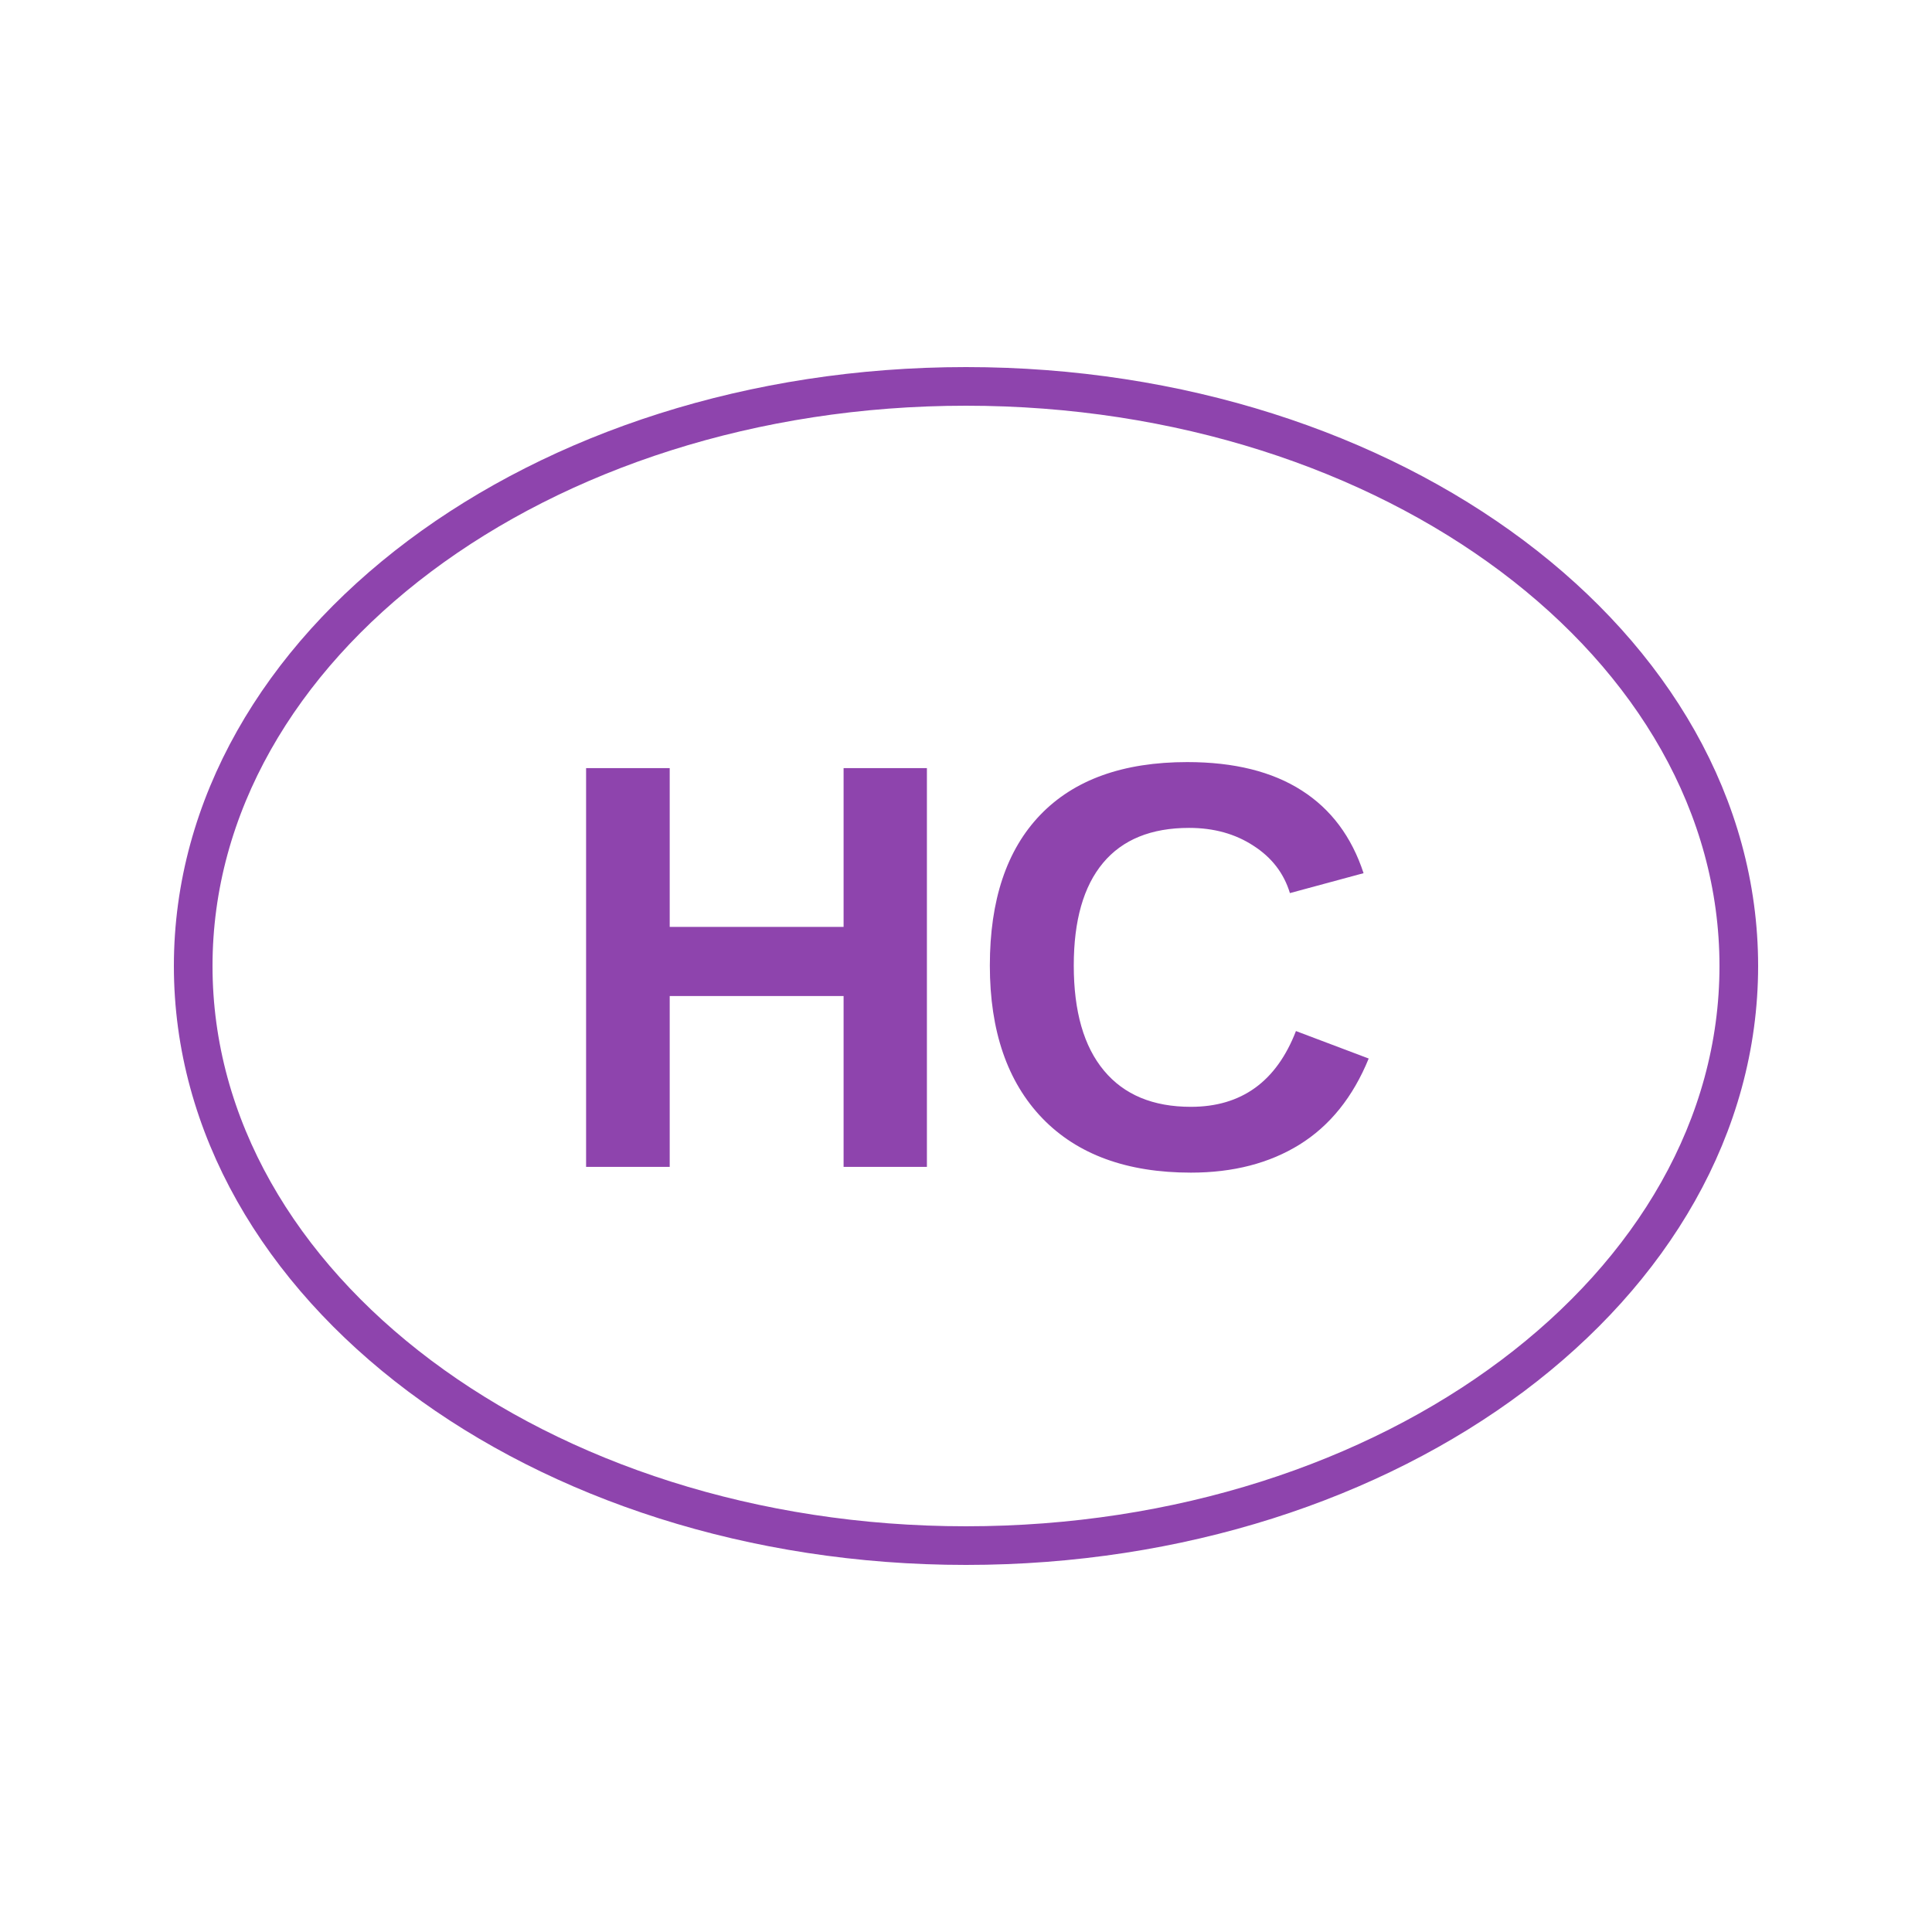
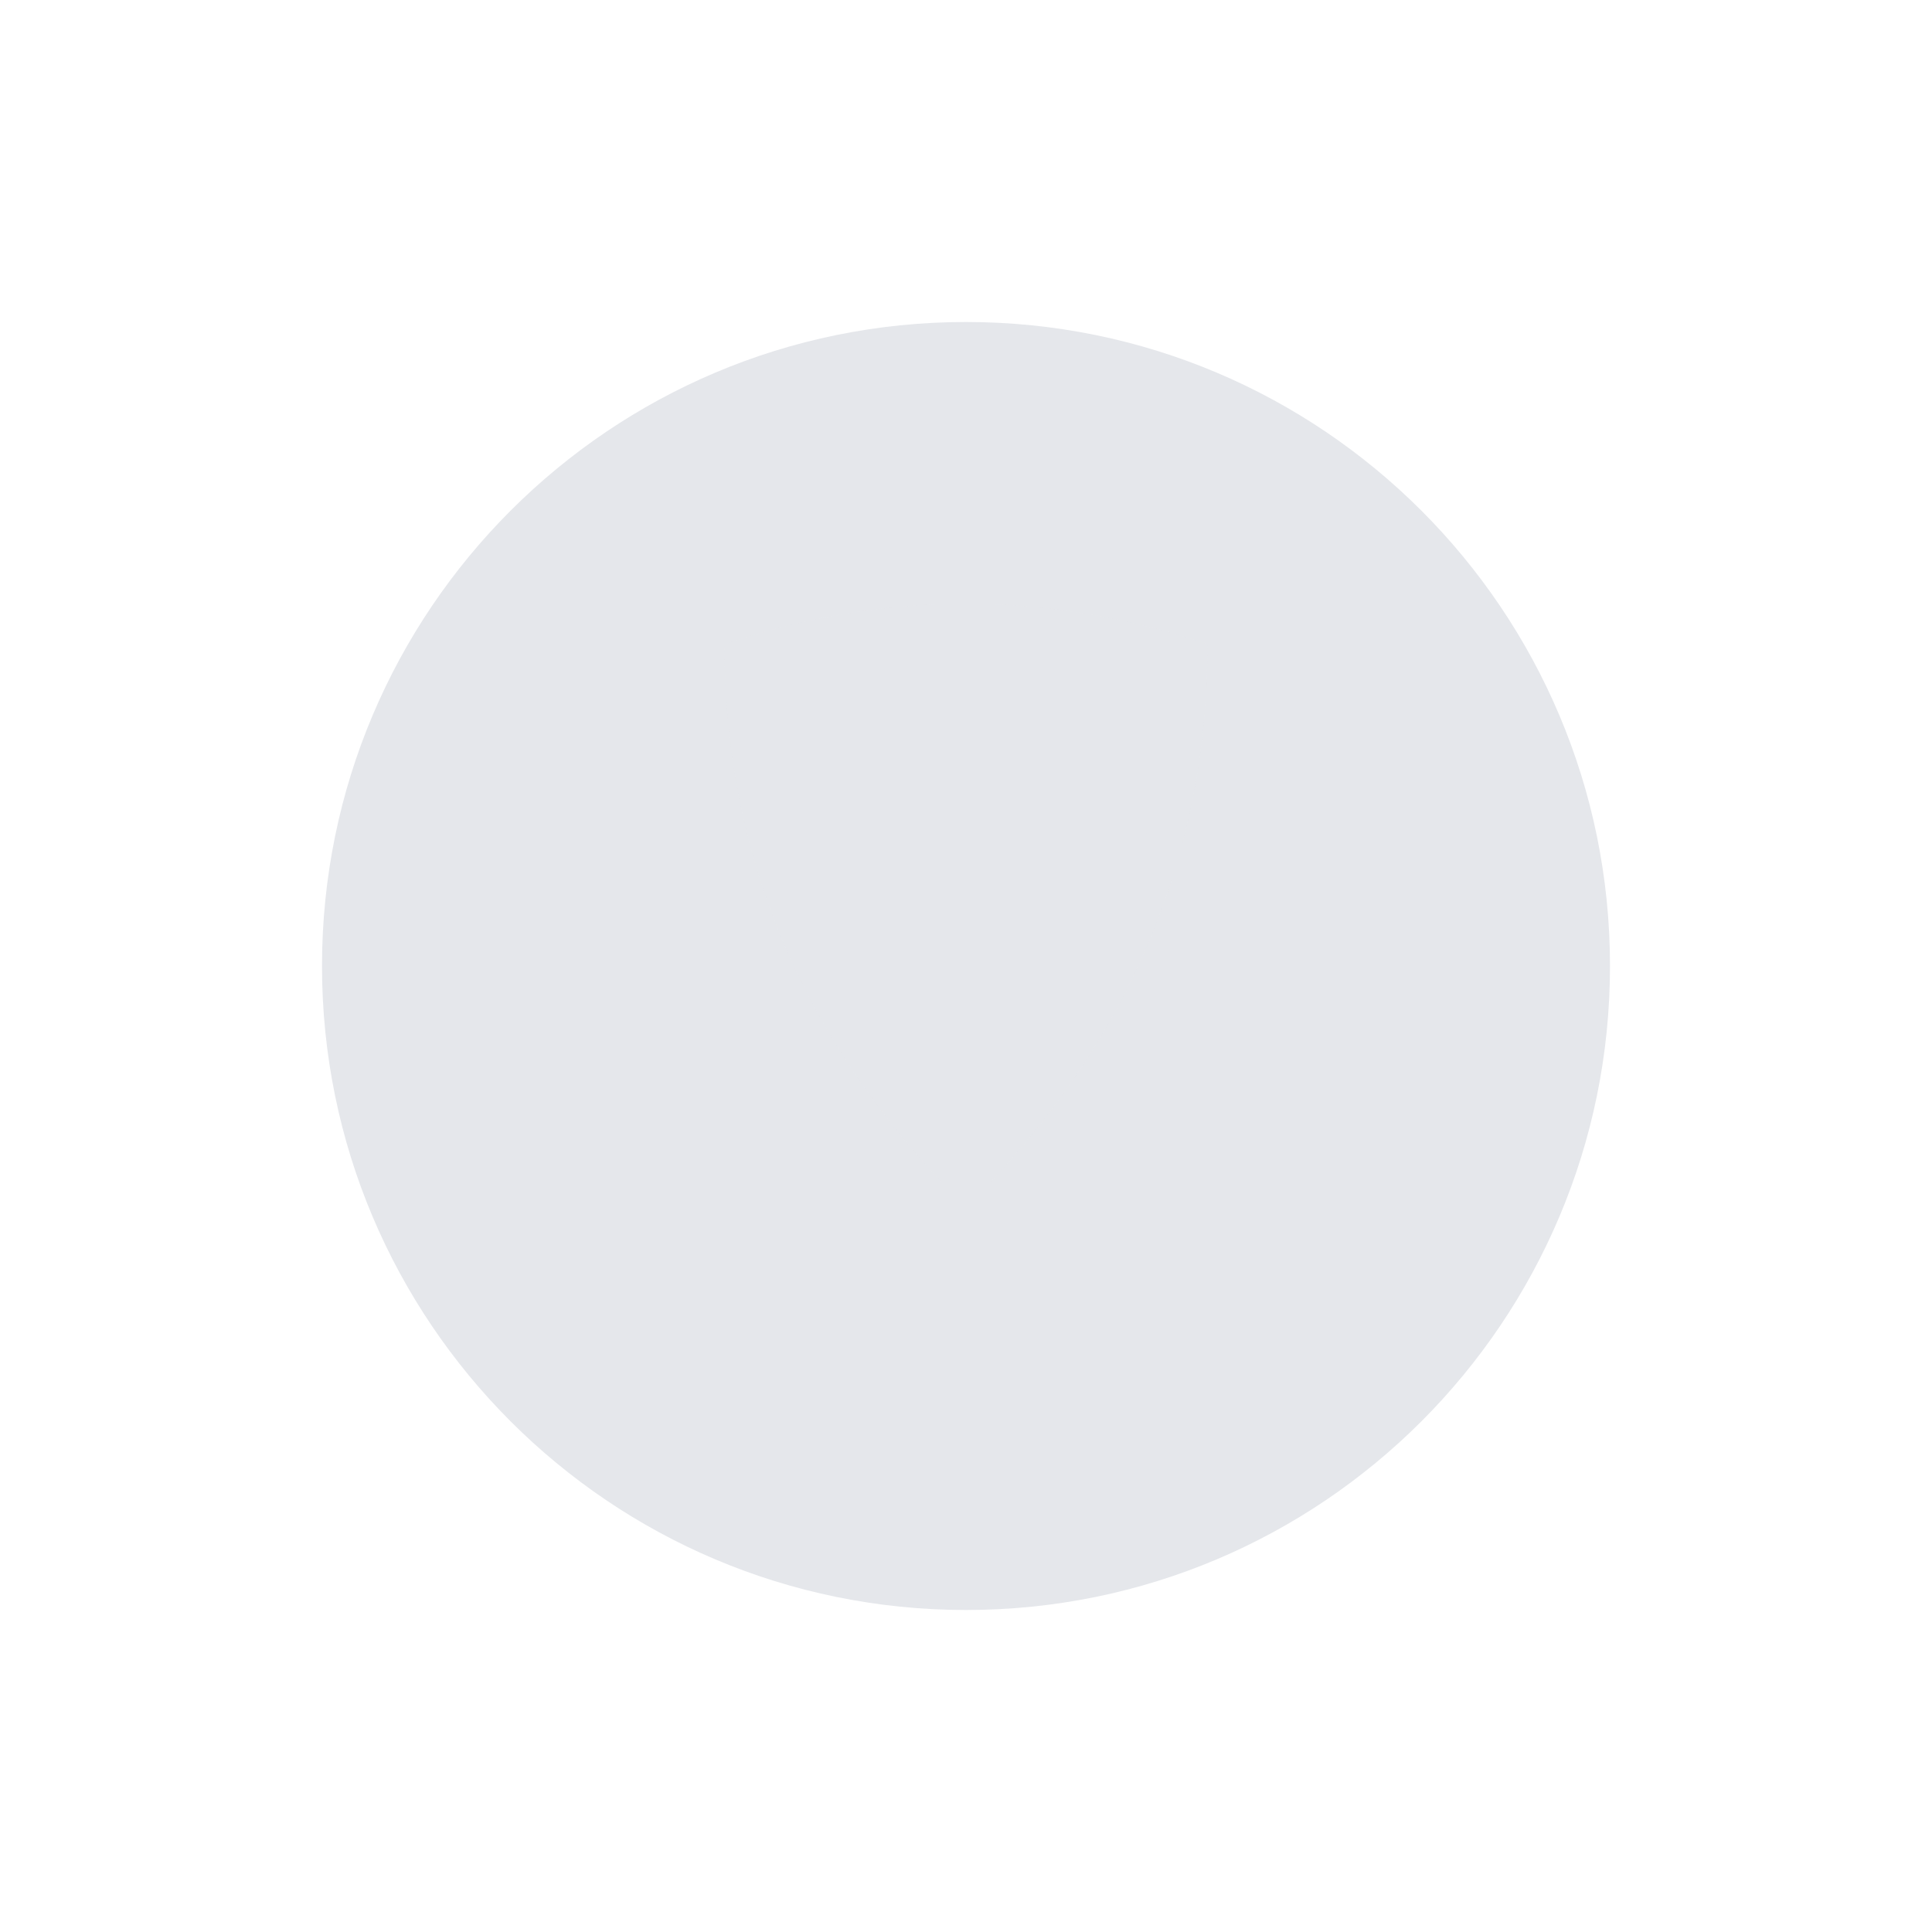
- <svg xmlns="http://www.w3.org/2000/svg" viewBox="0 0 100 100" width="100" height="100">
-   <ellipse cx="50" cy="50" rx="40" ry="30" fill="none" stroke="#8e44ad" stroke-width="2" />
-   <text x="50" y="50" text-anchor="middle" dominant-baseline="central" font-family="Arial, sans-serif" font-size="30" font-weight="bold" fill="#8e44ad">HC</text>
+ <svg xmlns="http://www.w3.org/2000/svg" viewBox="0 0 120 120" width="120" height="120">
+   <defs>
+     <linearGradient id="grad5" x1="0%" y1="0%" x2="100%" y2="100%">
+       <stop offset="0%" style="stop-color:#11998e;stop-opacity:1" />
+       <stop offset="100%" style="stop-color:#38ef7d;stop-opacity:1" />
+     </linearGradient>
+   </defs>
+   <rect x="20" y="20" width="80" height="80" rx="40" fill="#E5E7EB" />
+   <path d="M 45 40 Q 60 35, 75 40 Q 75 60, 60 75 Q 45 60, 45 40" fill="#E5E7EB" opacity="0.9" />
+   <path d="M 60 40 L 60 75" stroke="#E5E7EB" stroke-width="3" stroke-linecap="round" />
+   <path d="M 60 55 Q 70 50, 75 55" stroke="#E5E7EB" stroke-width="2" fill="none" stroke-linecap="round" />
</svg>
